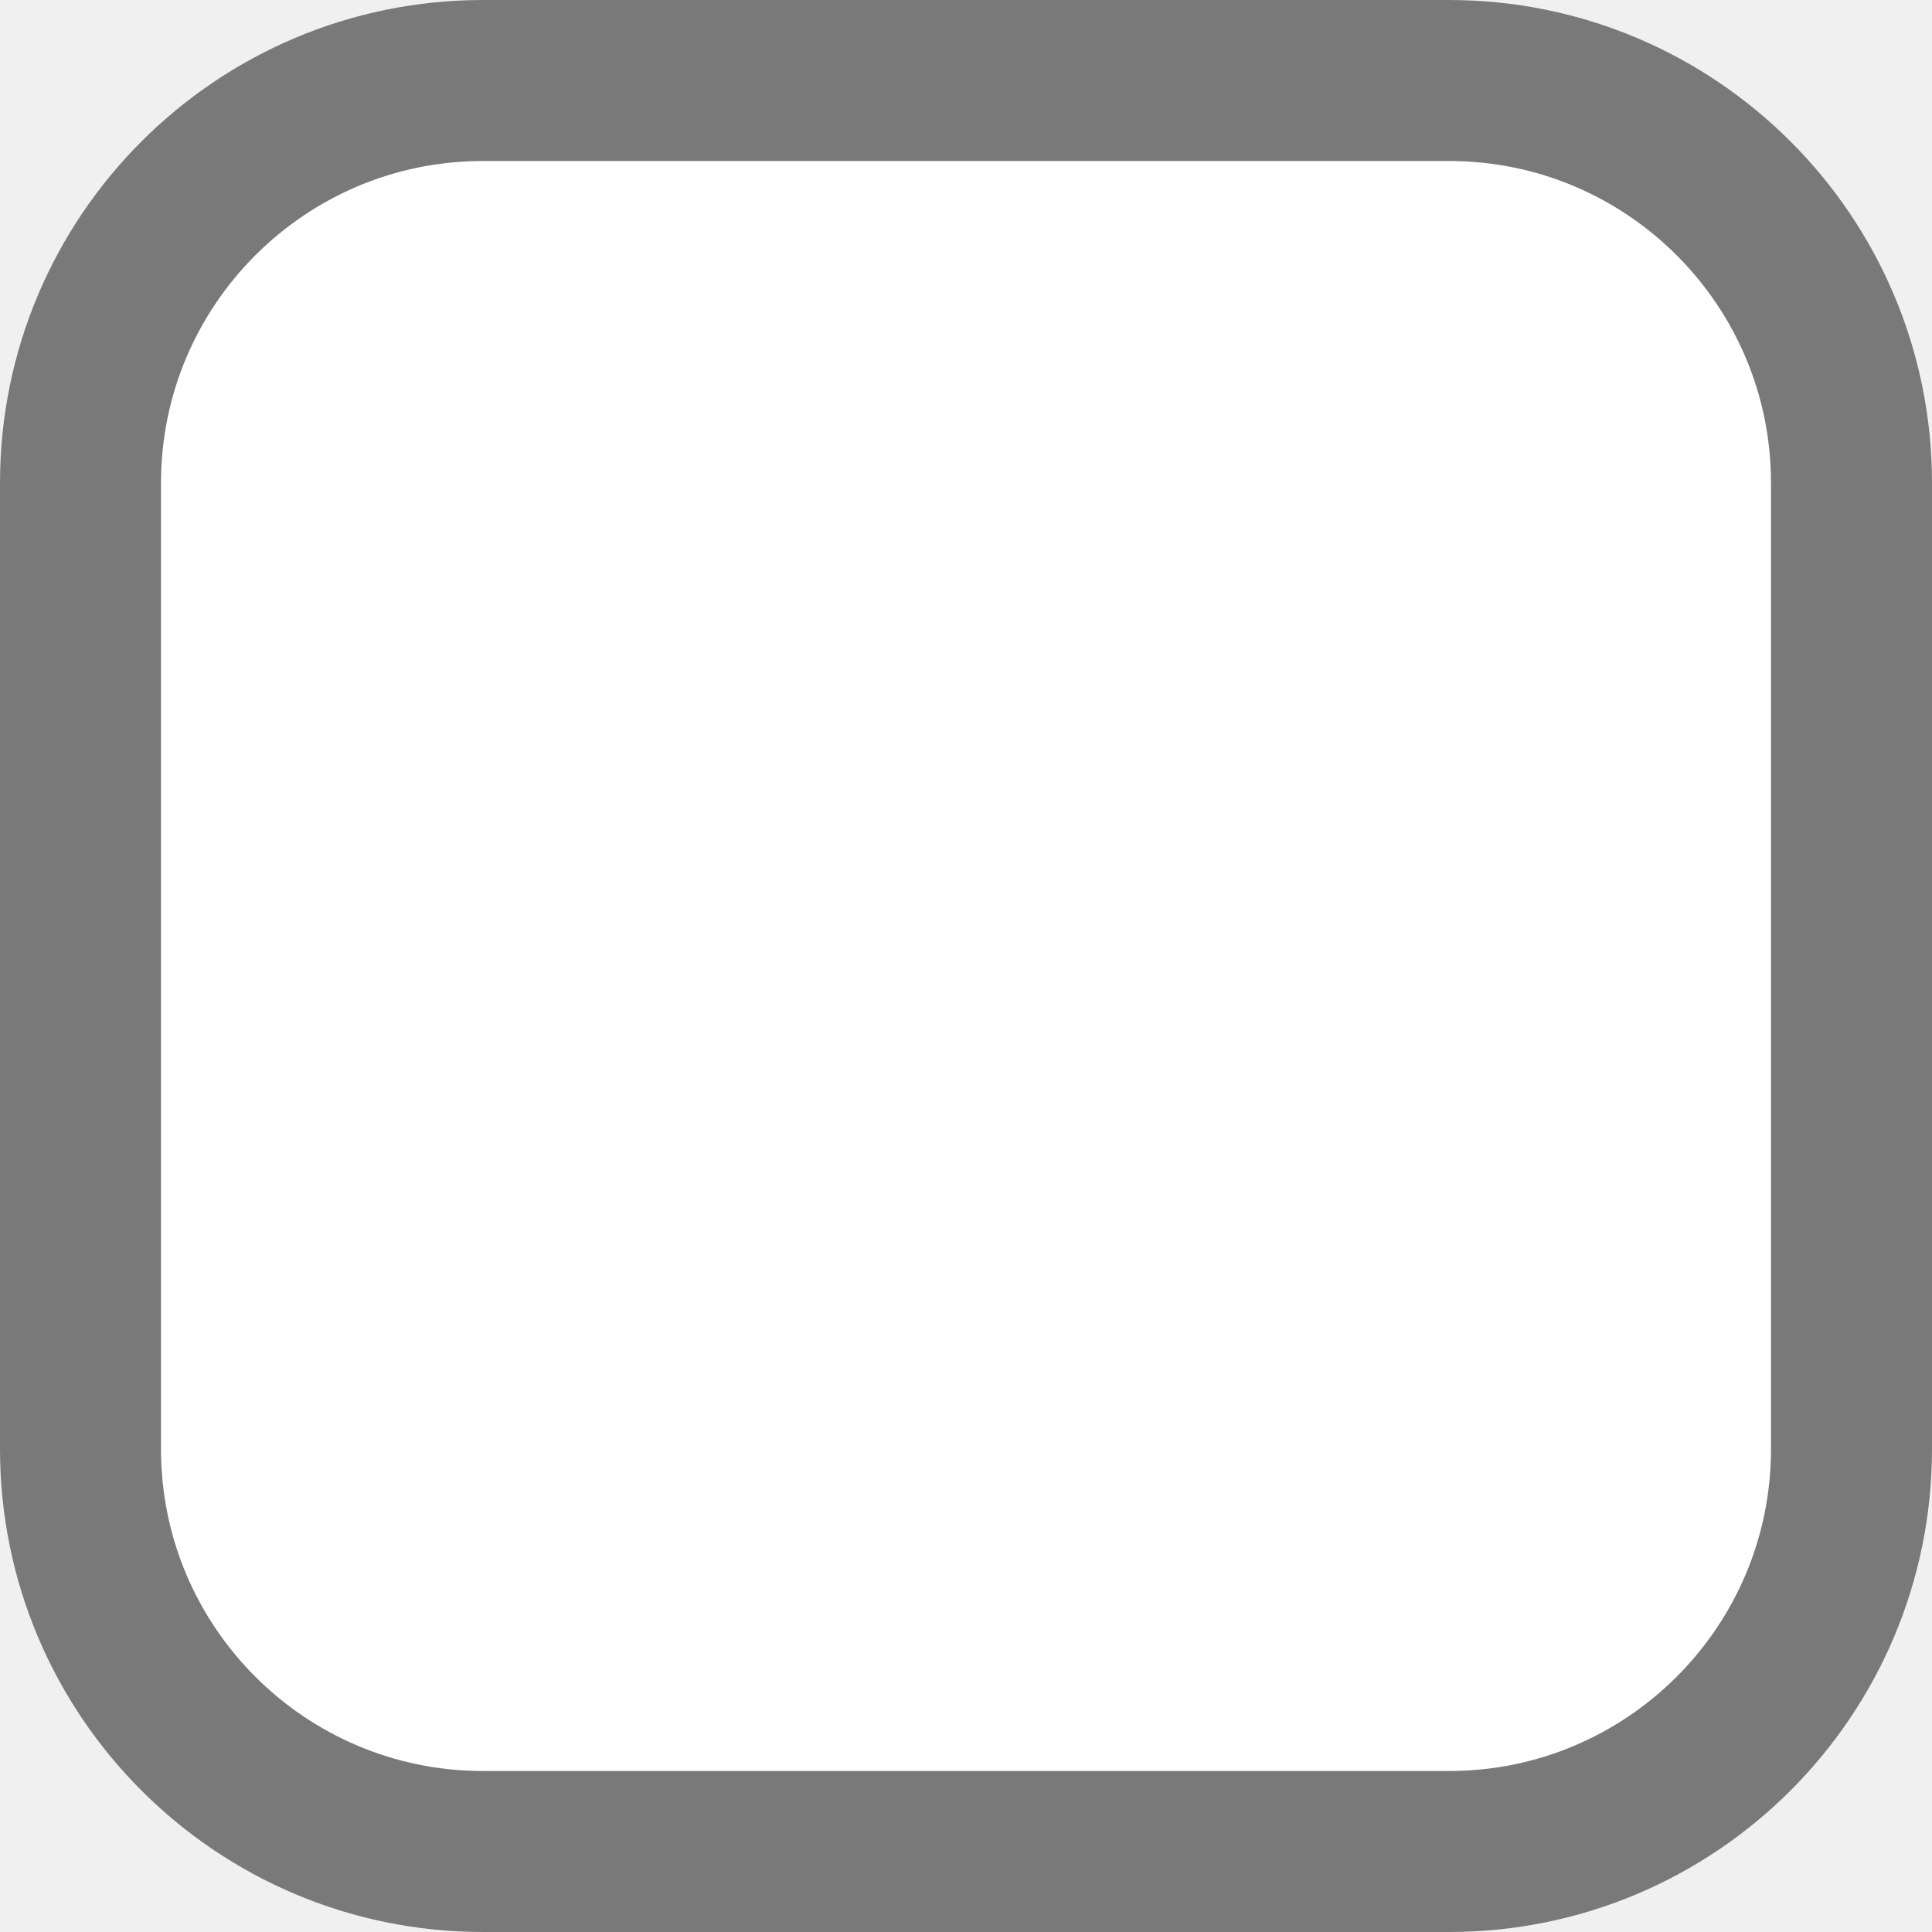
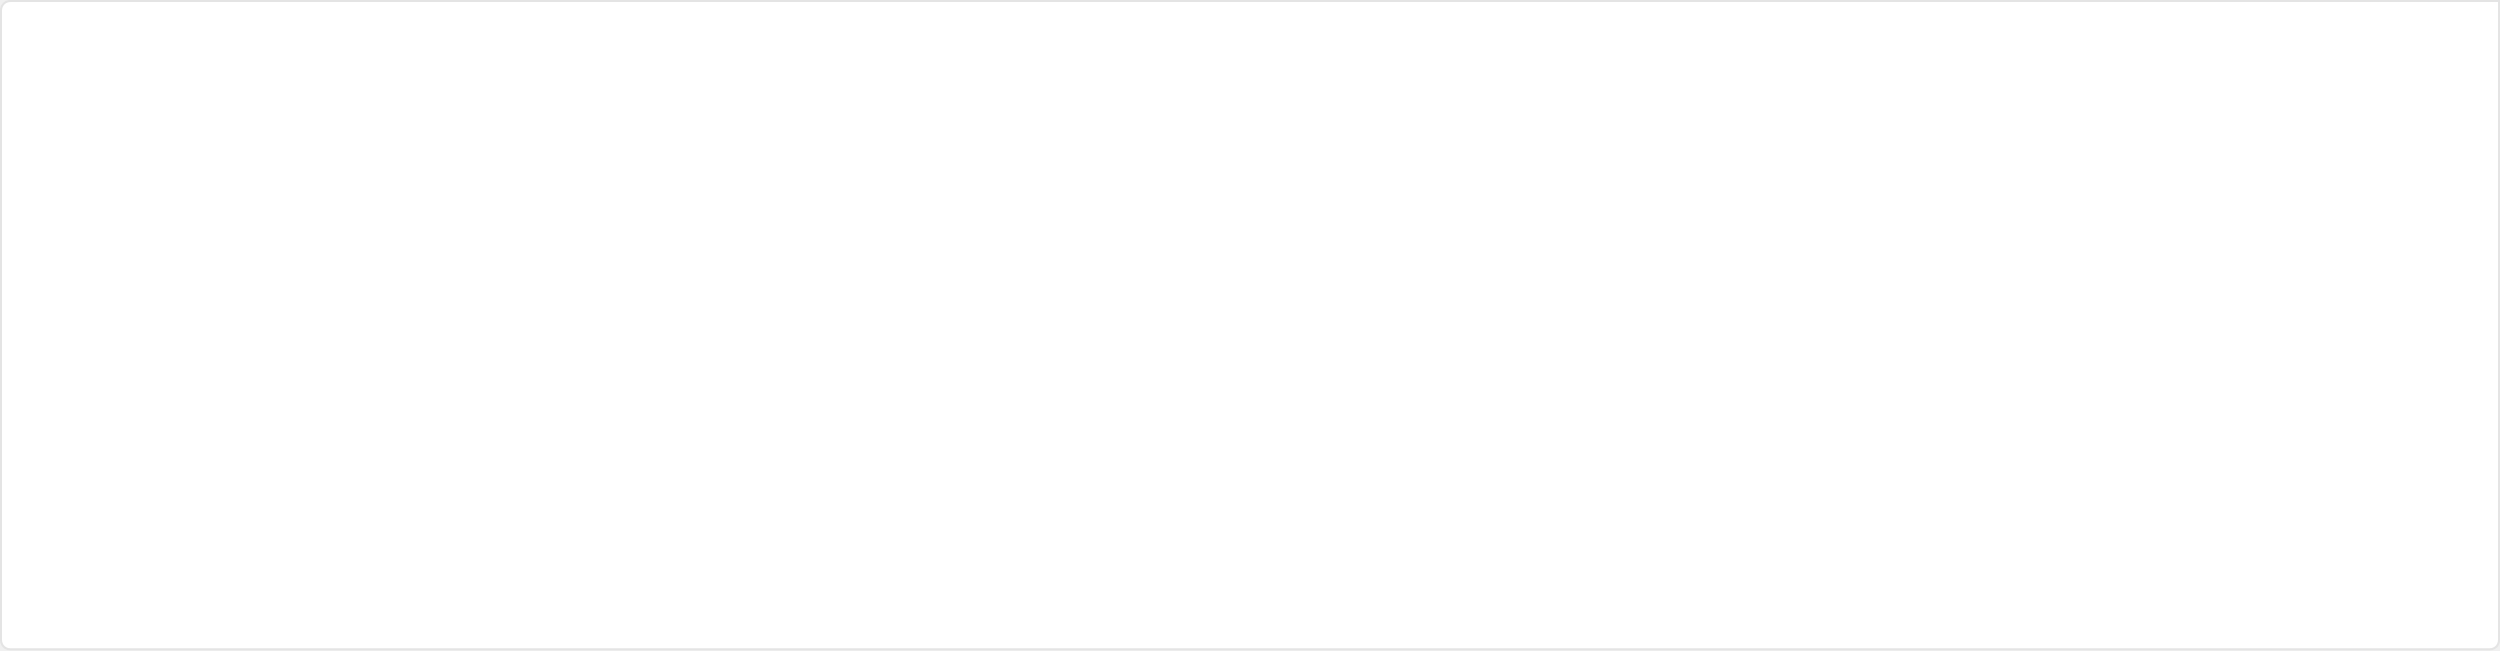
- <svg xmlns="http://www.w3.org/2000/svg" version="1.1" width="12px" height="12px" viewBox="1061 1608  12 12">
-   <path d="M 1061.5 1611  A 2.5 2.5 0 0 1 1064 1608.5 L 1070 1608.5  A 2.5 2.5 0 0 1 1072.5 1611 L 1072.5 1617  A 2.5 2.5 0 0 1 1070 1619.5 L 1064 1619.5  A 2.5 2.5 0 0 1 1061.5 1617 L 1061.5 1611  Z " fill-rule="nonzero" fill="#ffffff" stroke="none" />
-   <path d="M 1061.5 1611  A 2.5 2.5 0 0 1 1064 1608.5 L 1070 1608.5  A 2.5 2.5 0 0 1 1072.5 1611 L 1072.5 1617  A 2.5 2.5 0 0 1 1070 1619.5 L 1064 1619.5  A 2.5 2.5 0 0 1 1061.5 1617 L 1061.5 1611  Z " stroke-width="1" stroke="#797979" fill="none" />
+ <svg xmlns="http://www.w3.org/2000/svg" version="1.1" width="1234px" height="321px">
+   <g transform="matrix(1 0 0 1 -118 -1572 )">
+     <path d="M 119 1577  A 4 4 0 0 1 123 1573 L 1351 1573  L 1351 1888  A 4 4 0 0 1 1347 1892 L 123 1892  A 4 4 0 0 1 119 1888 L 119 1577  Z " fill-rule="nonzero" fill="#ffffff" stroke="none" />
+     <path d="M 118.5 1577  A 4.5 4.5 0 0 1 123 1572.5 L 1351.5 1572.5  L 1351.5 1888  A 4.5 4.5 0 0 1 1347 1892.5 L 123 1892.5  A 4.5 4.5 0 0 1 118.5 1888 L 118.5 1577  Z " stroke-width="1" stroke="#d7d7d7" fill="none" stroke-opacity="0.506" />
+   </g>
</svg>
